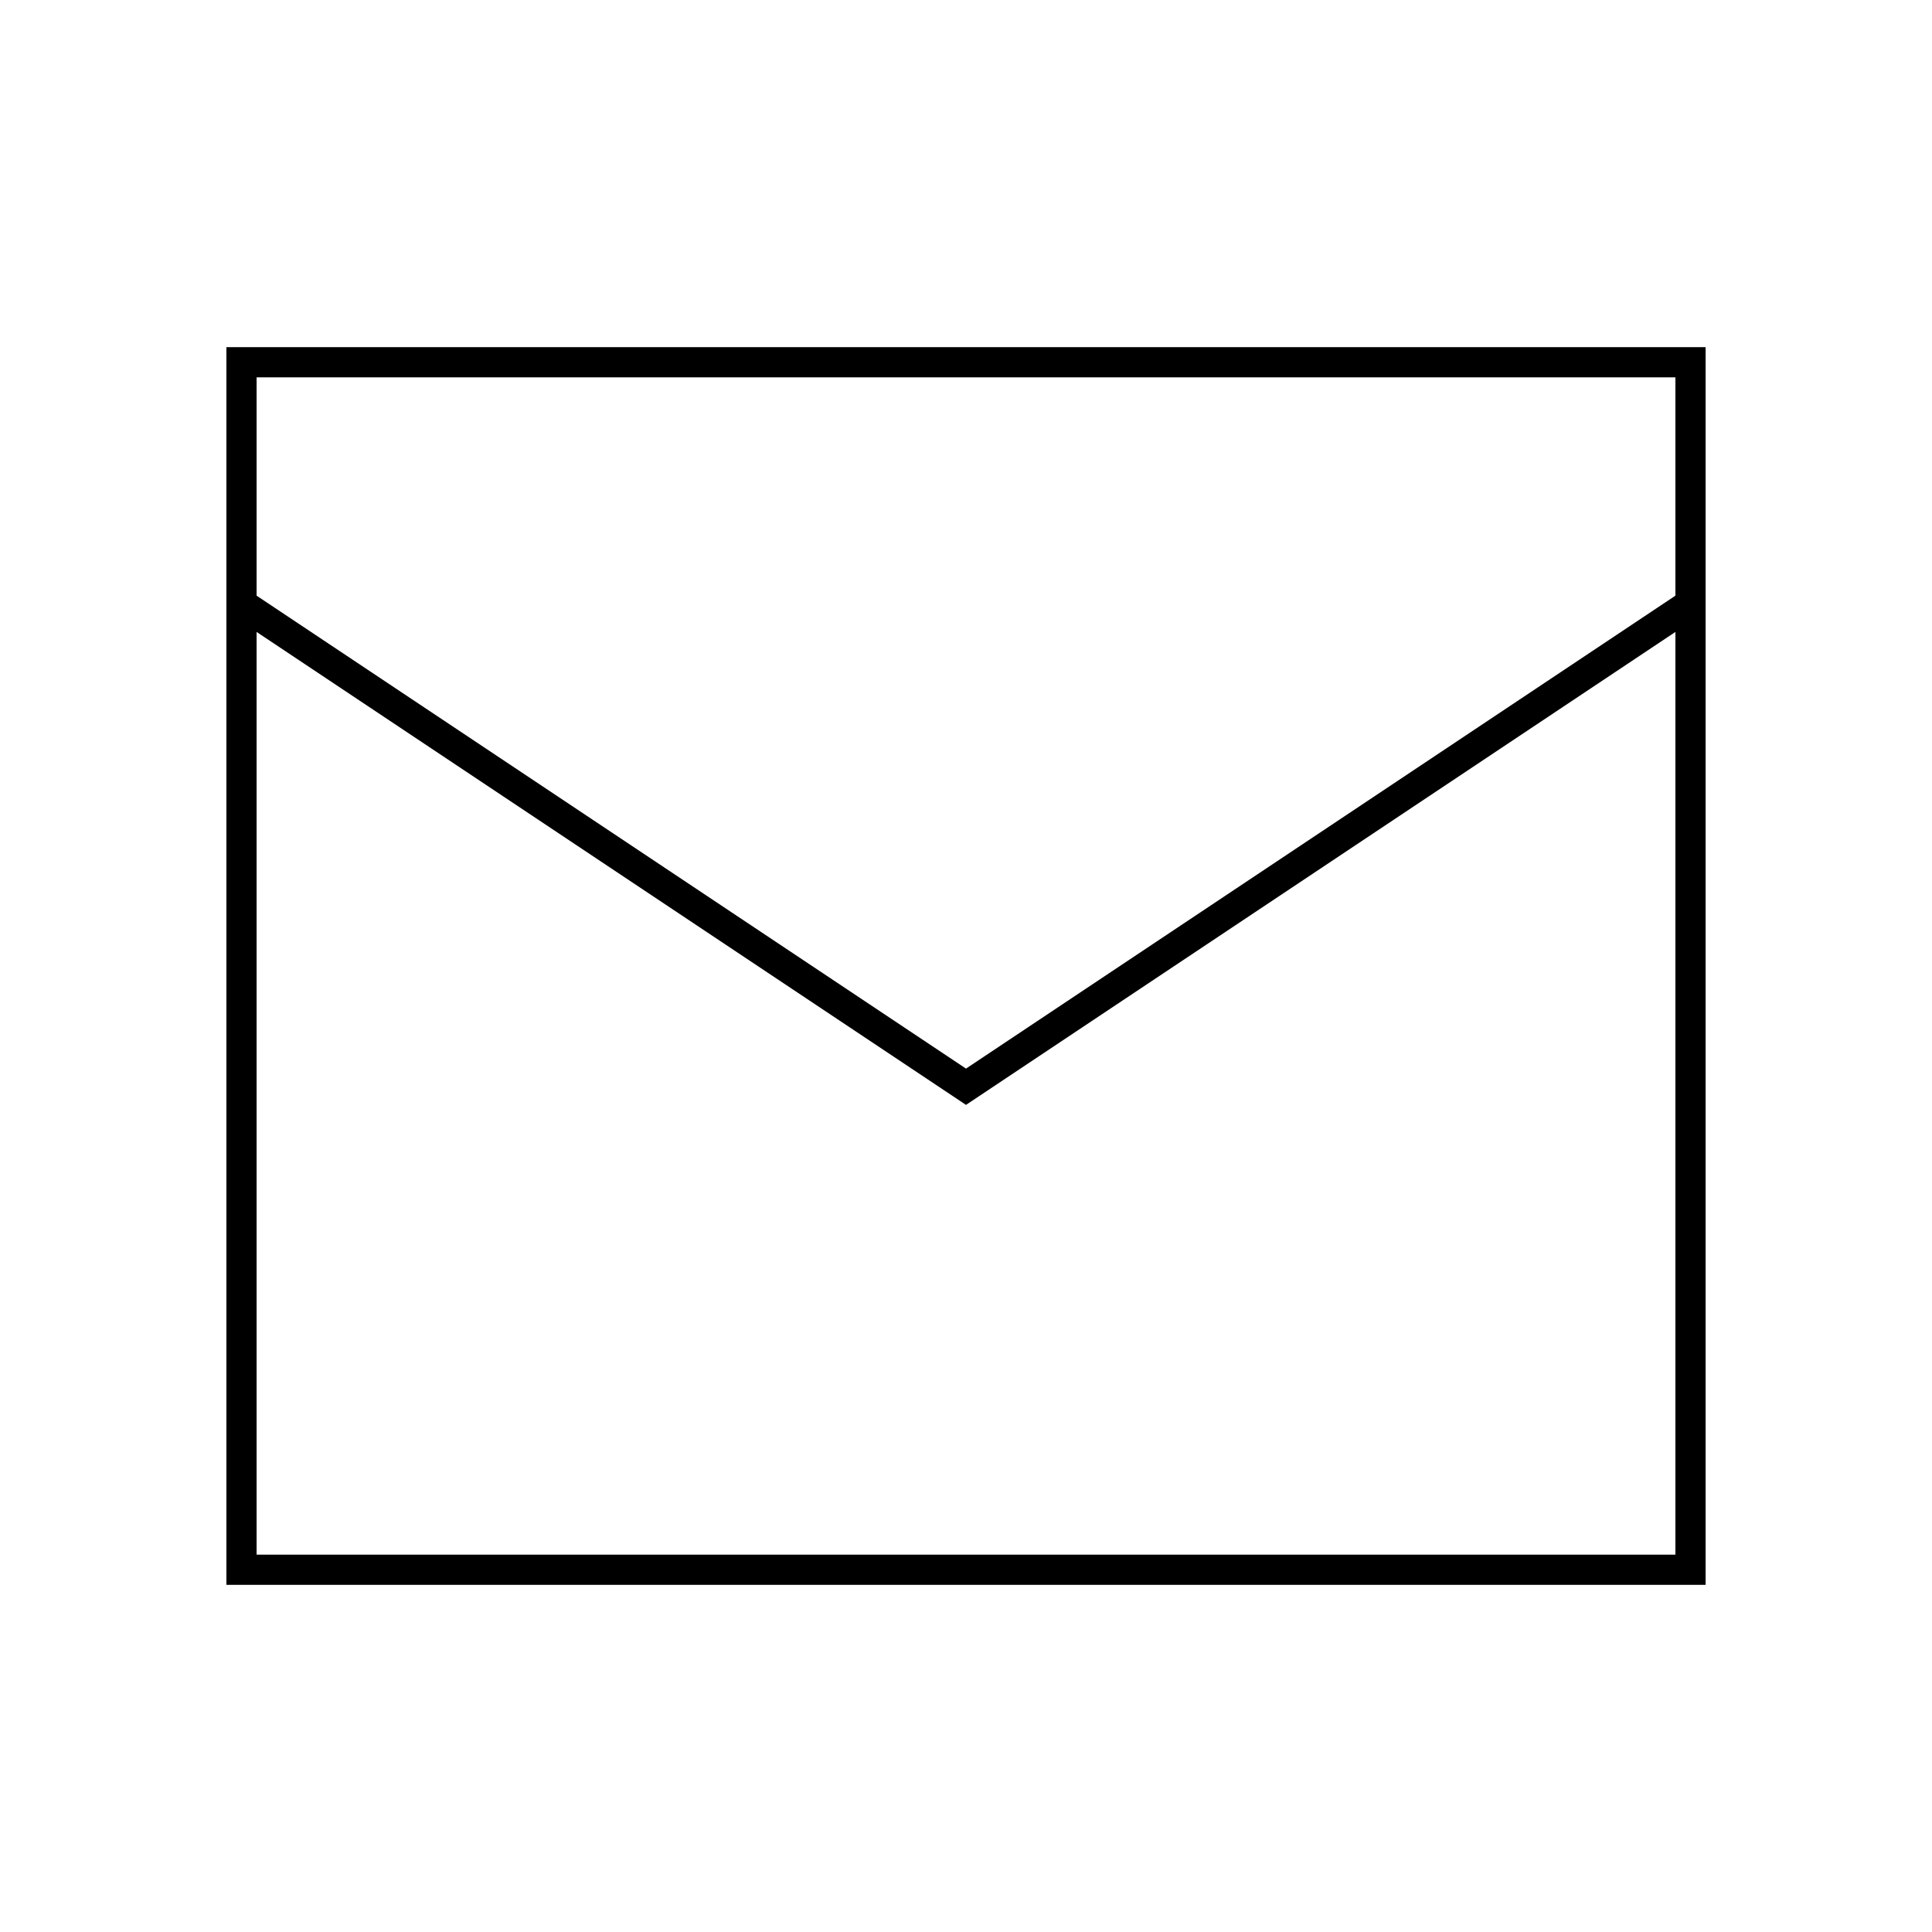
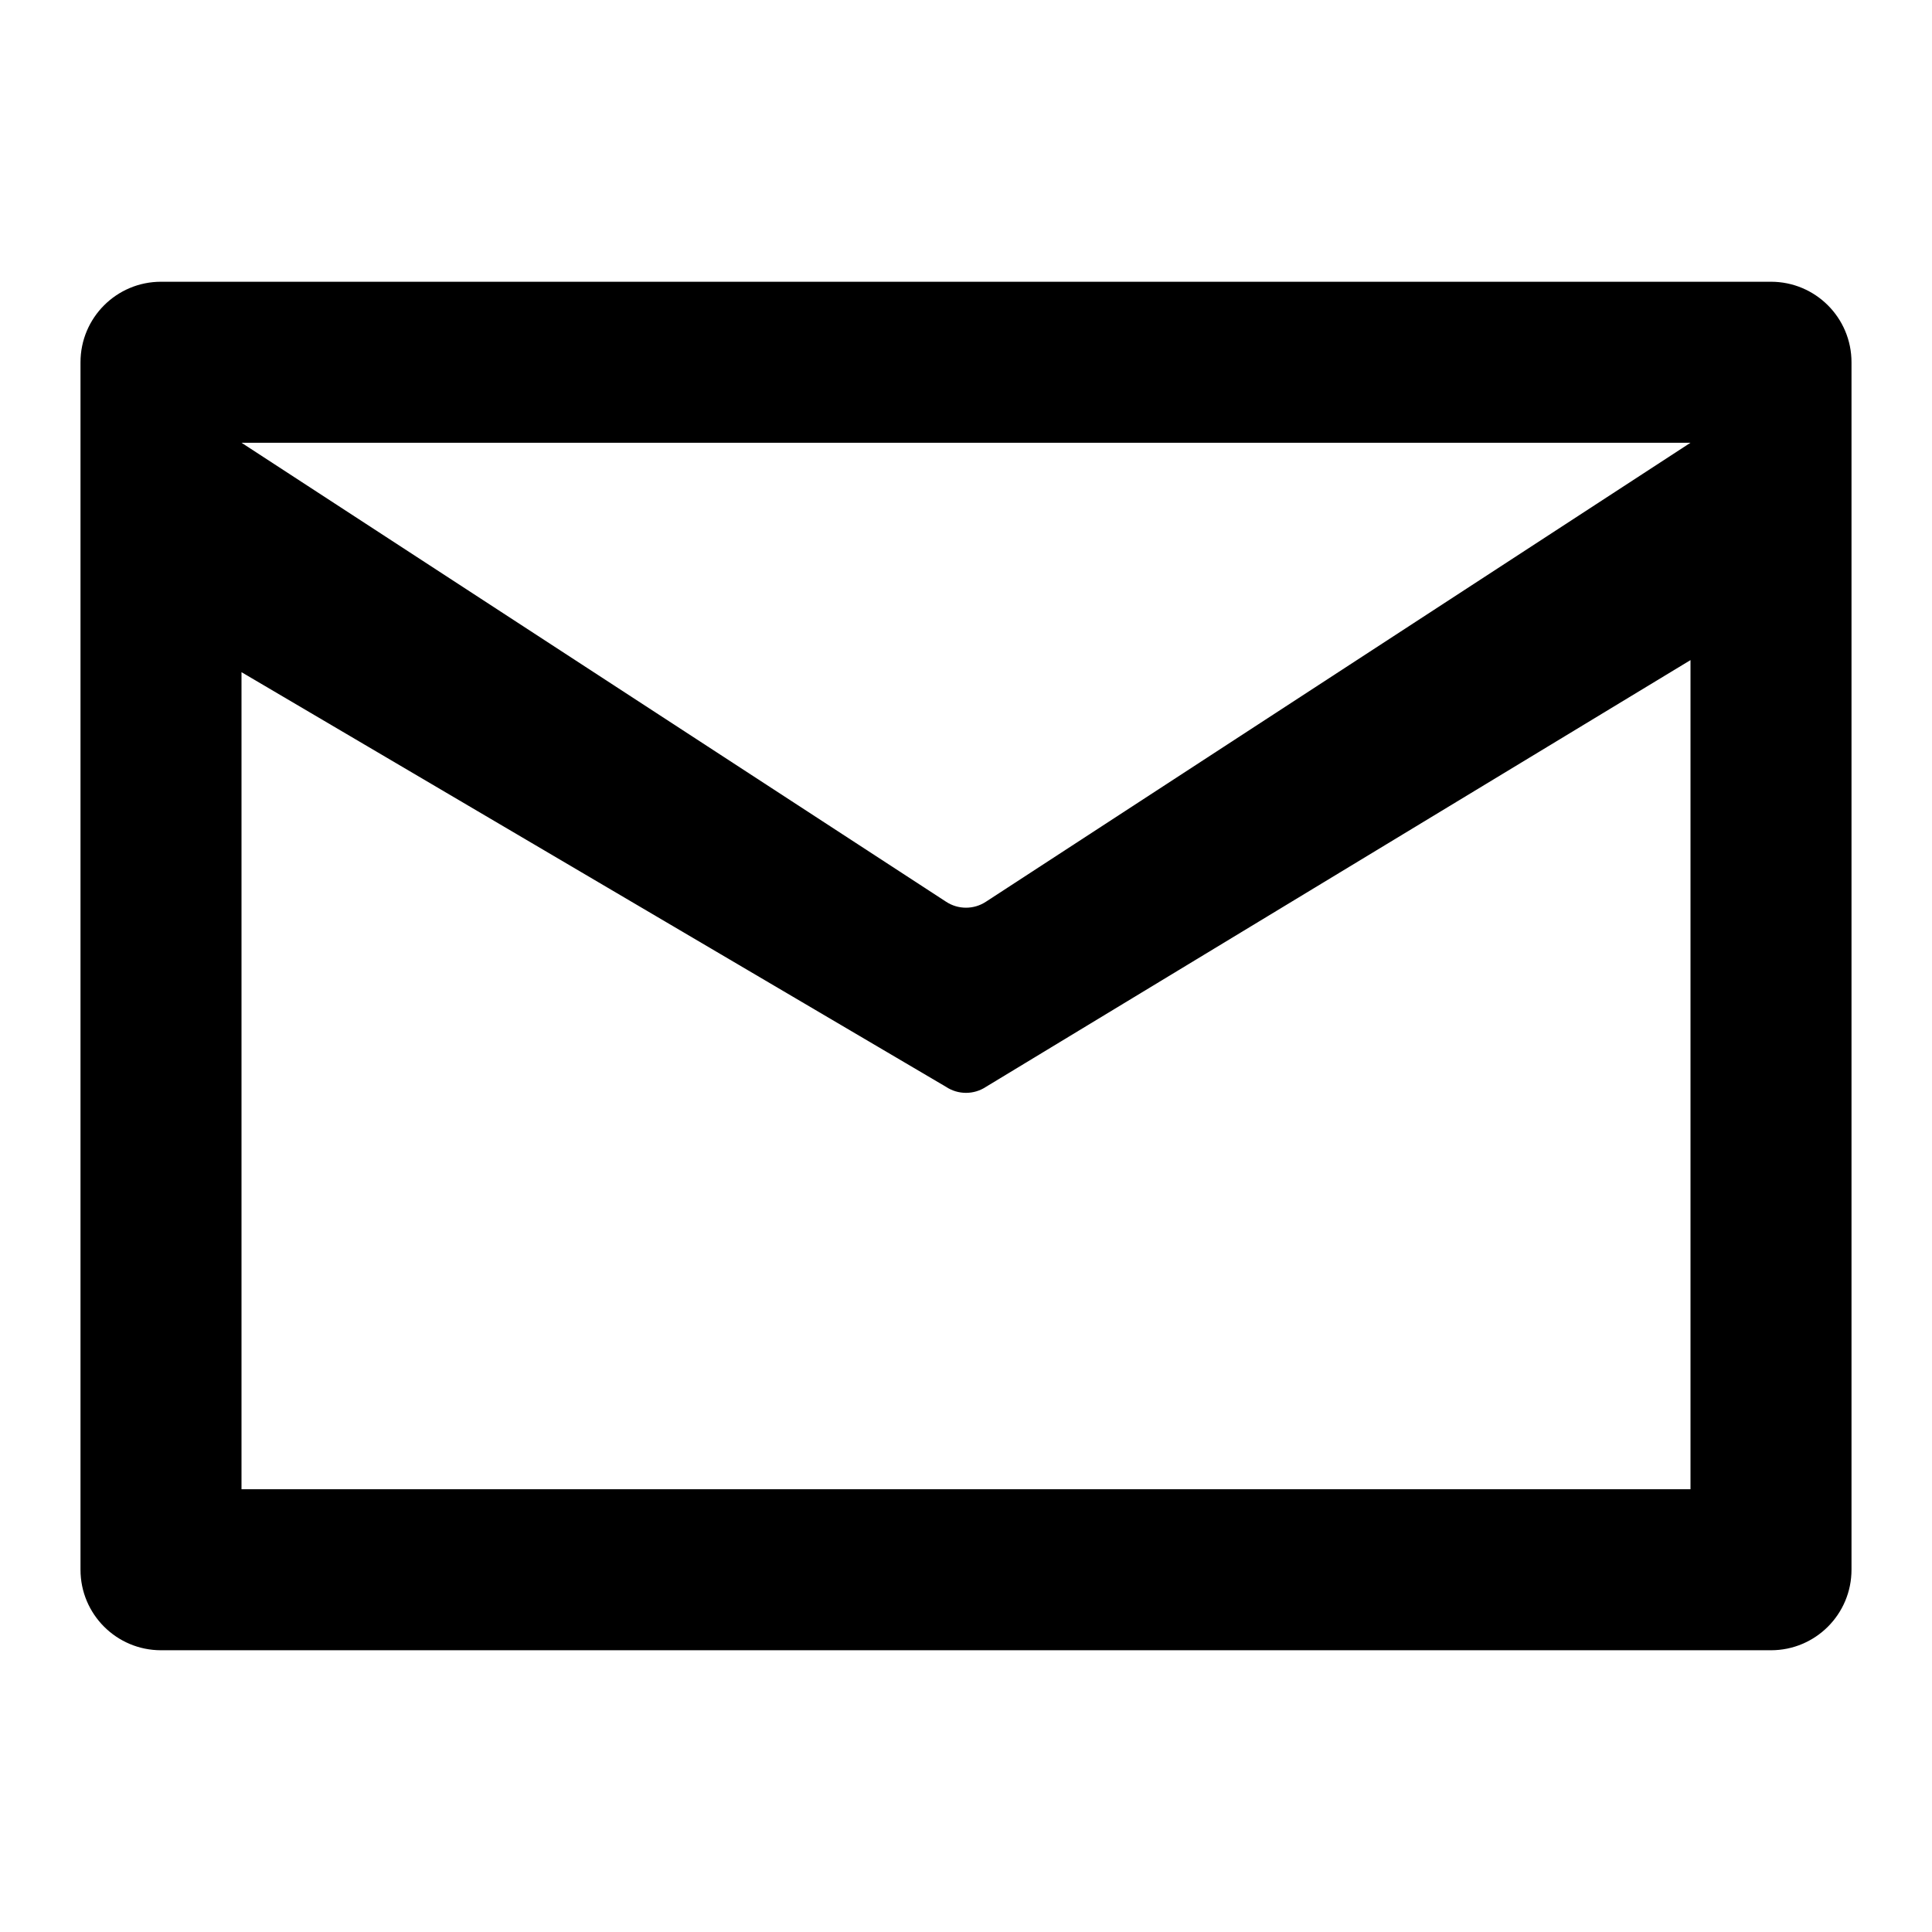
- <svg xmlns="http://www.w3.org/2000/svg" width="800px" height="800px" viewBox="0 0 64 64" fill="none" stroke="#000000">
-   <rect x="8" y="12" width="48" height="40" />
-   <polyline points="56 20 32 36 8 20" />
+ <svg xmlns="http://www.w3.org/2000/svg" viewBox="0 0 48 48" fill="#000000">
+   <g id="SVGRepo_bgCarrier" stroke-width="0" />
+   <g id="SVGRepo_tracerCarrier" stroke-linecap="round" stroke-linejoin="round" />
+   <g id="SVGRepo_iconCarrier">
+     <g id="Layer_2" data-name="Layer 2">
+       <g id="invisible_box" data-name="invisible box">
+         <rect width="48" height="48" fill="none" />
+       </g>
+       <g id="icons_Q2" data-name="icons Q2">
+         <path d="M44,7H4A2,2,0,0,0,2,9V39a2,2,0,0,0,2,2H44a2,2,0,0,0,2-2V9A2,2,0,0,0,44,7ZM42,37H6V16.7L23.5,27a.9.9,0,0,0,1,0L42,16.4ZM24.5,22.4a.9.9,0,0,1-1,0L6,11H42Z" />
+       </g>
+     </g>
+   </g>
</svg>
